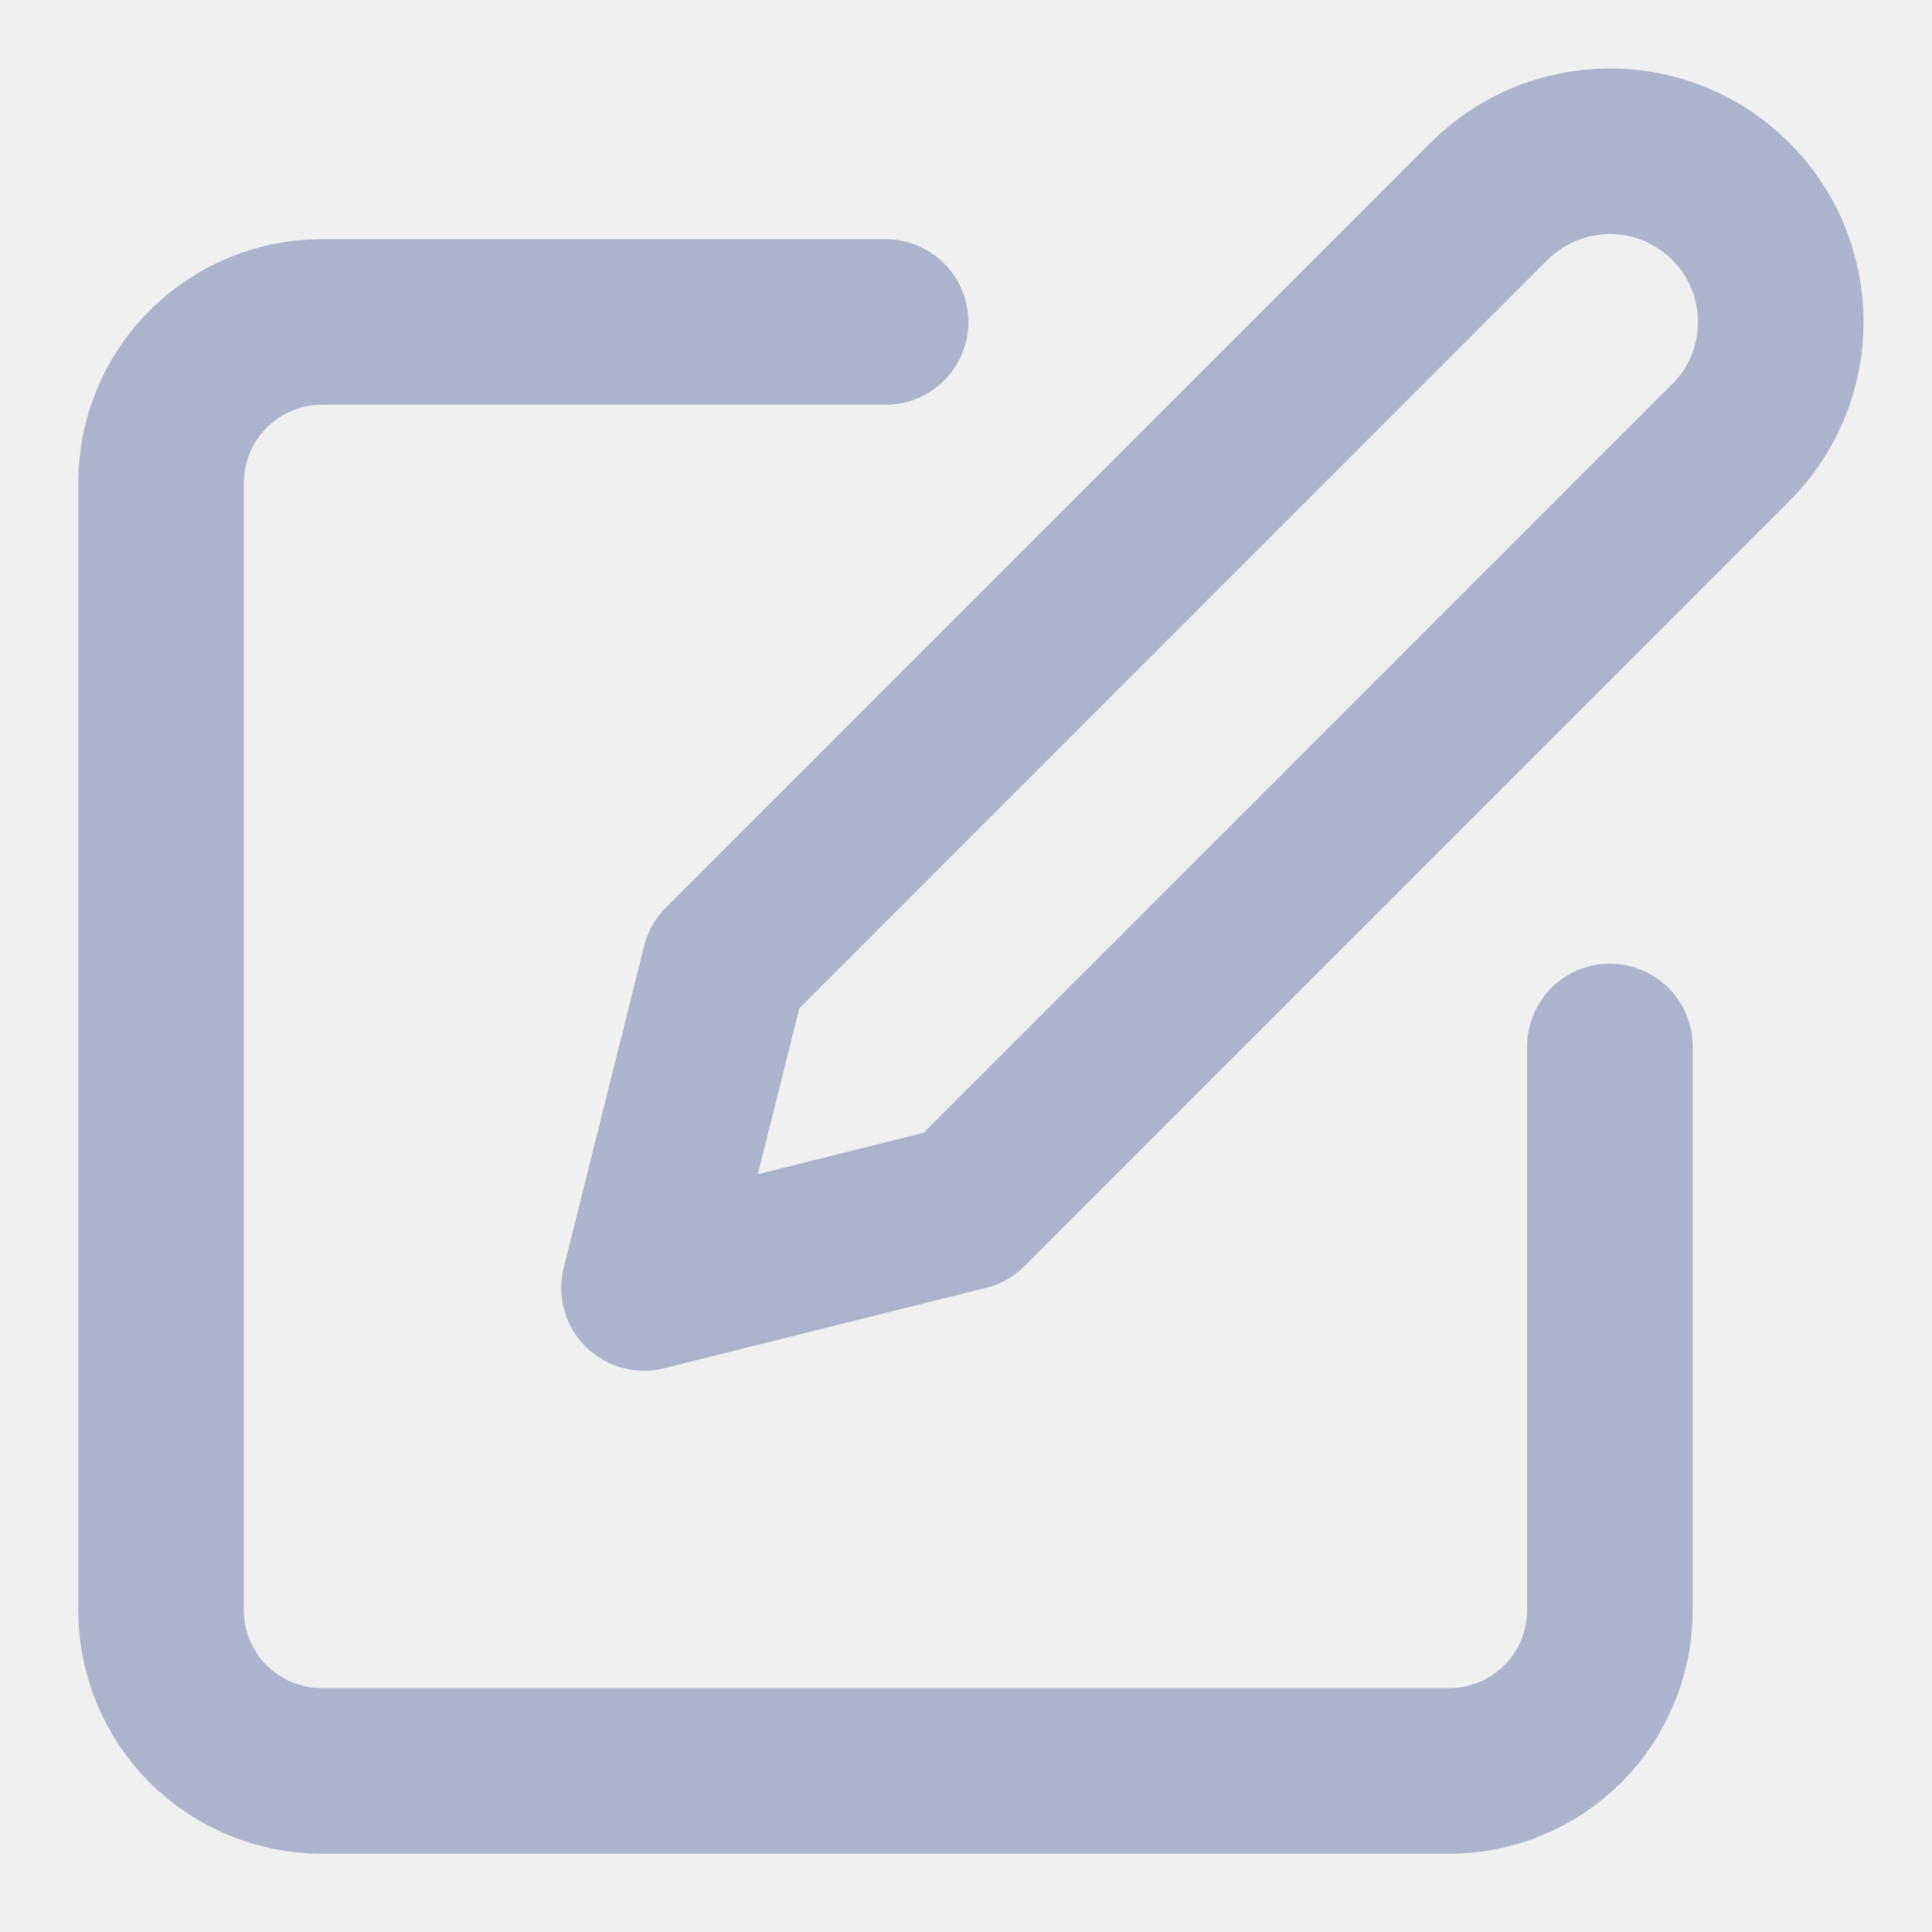
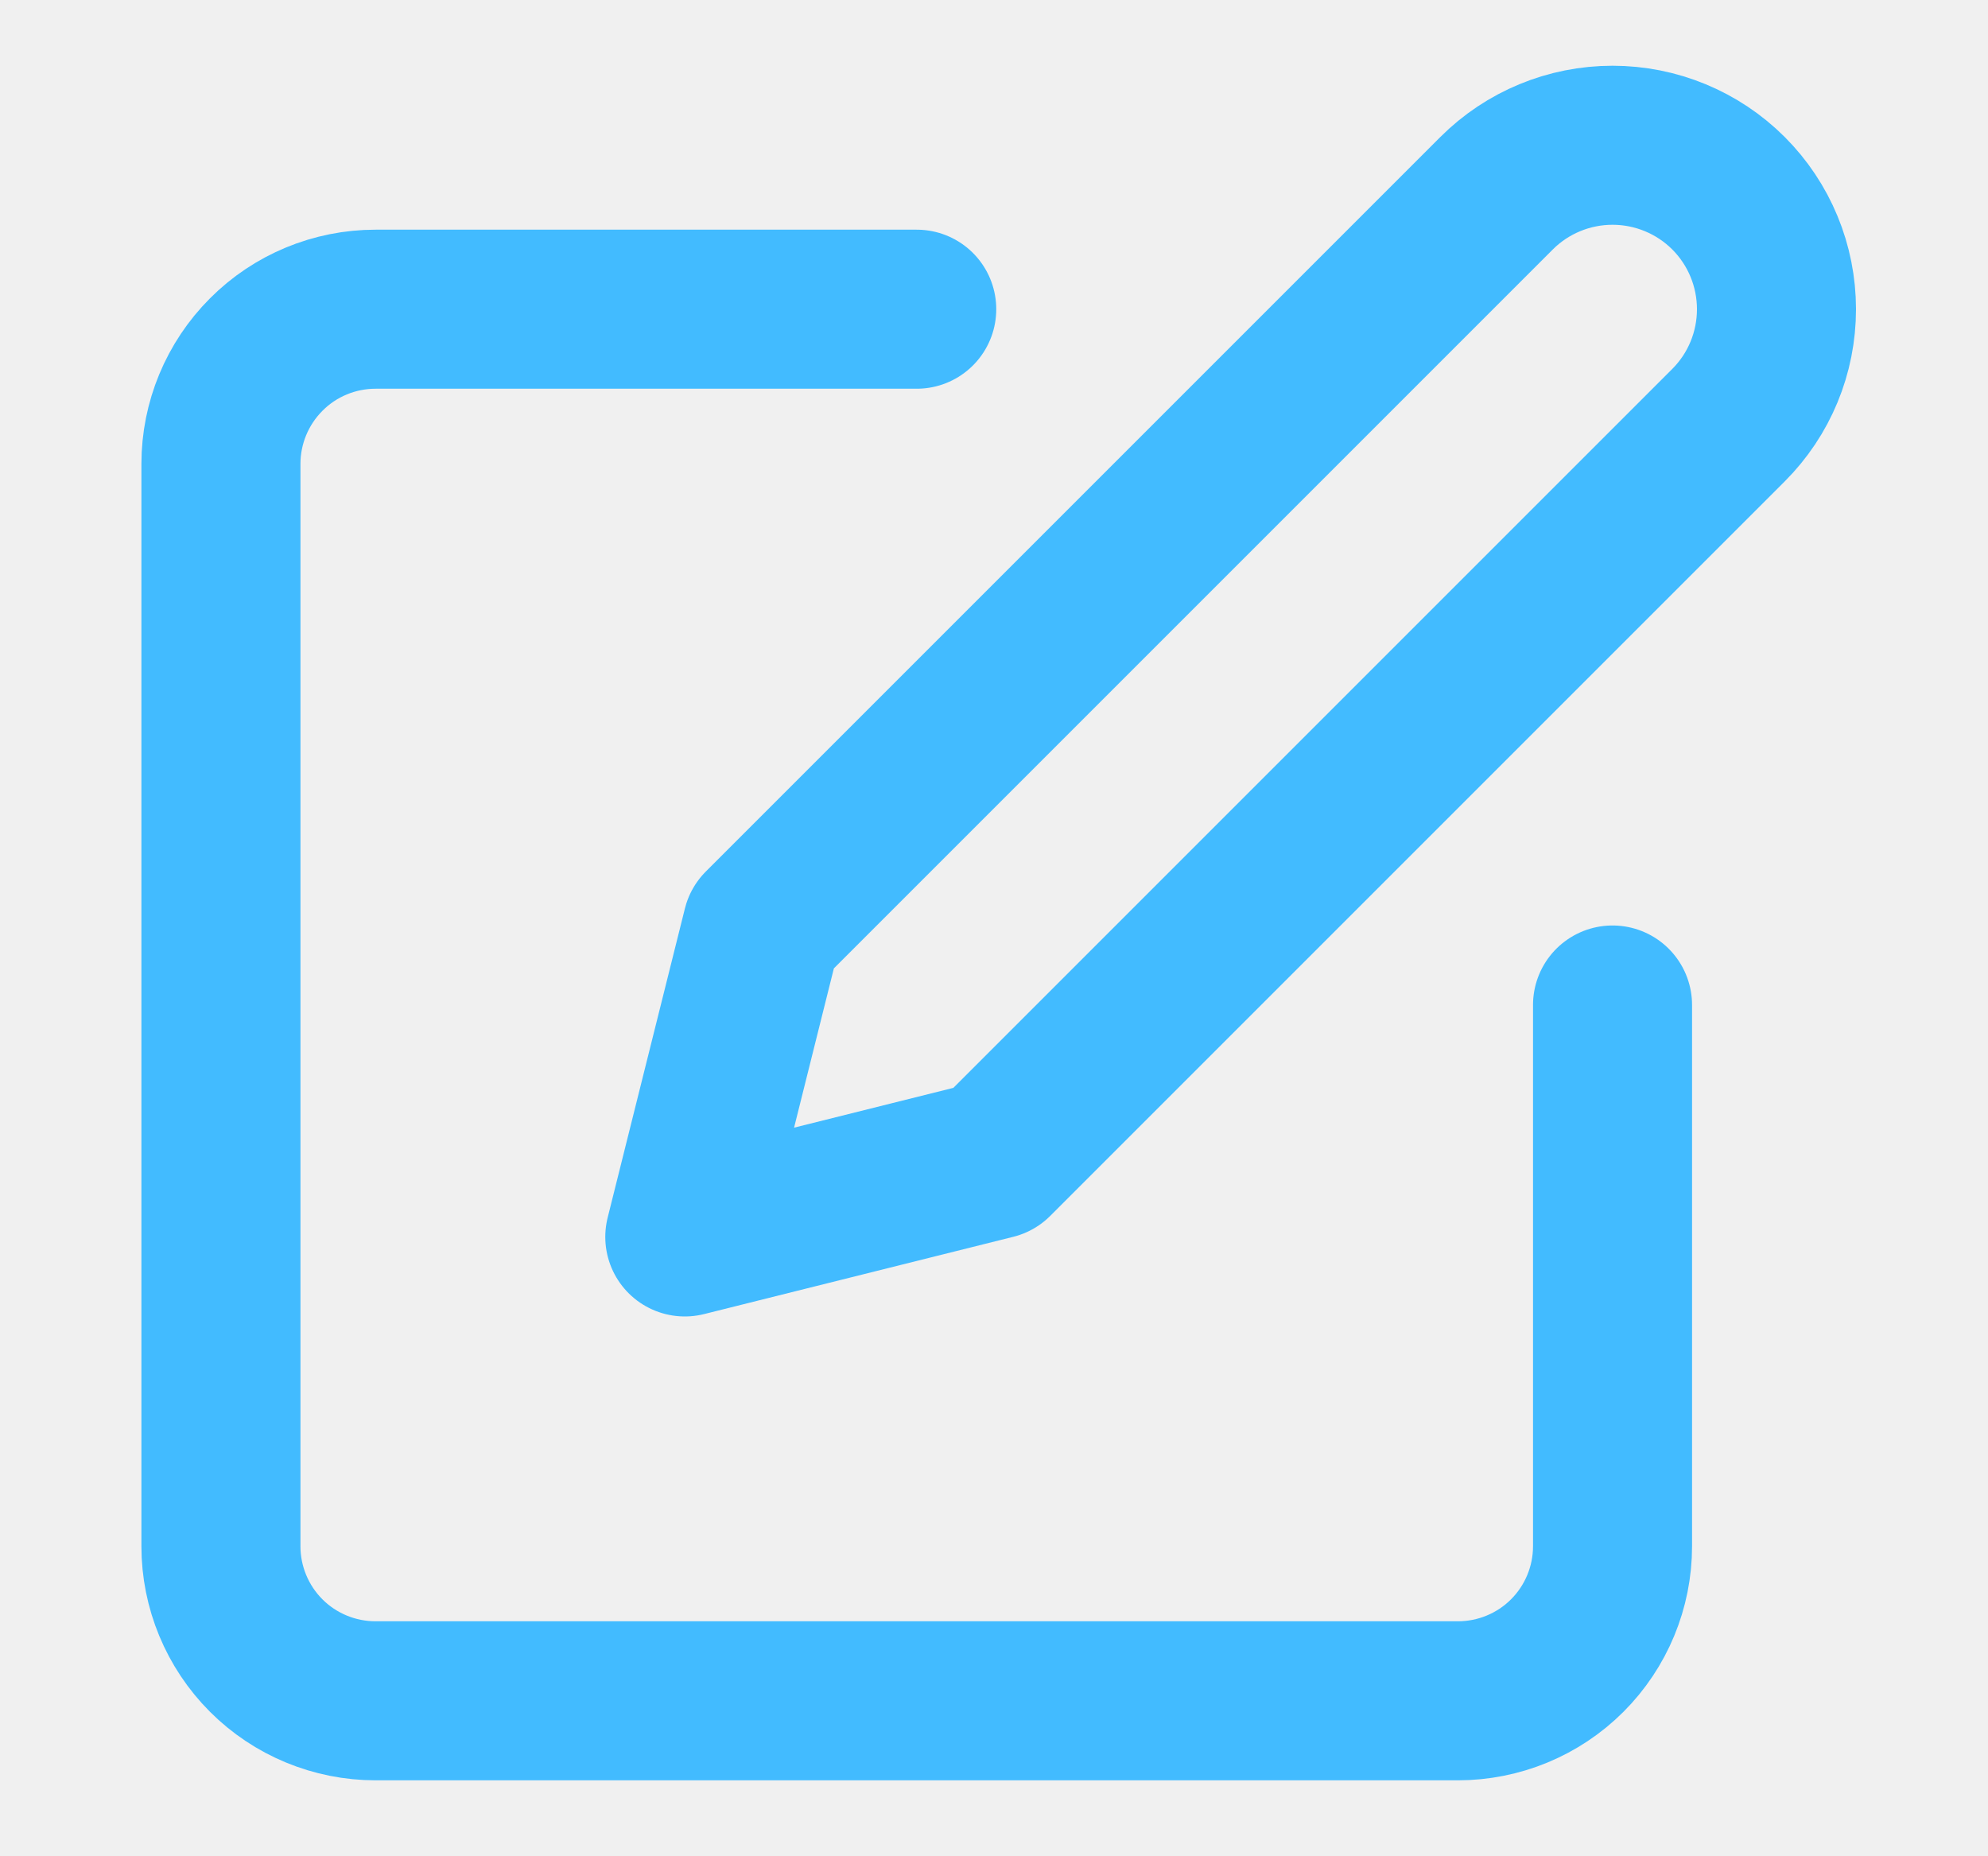
- <svg xmlns="http://www.w3.org/2000/svg" width="14" height="14" viewBox="0 0 14 14" fill="none">
-   <g clip-path="url(#clip0_489_4881)">
-     <path d="M6.417 2.333H2.333C2.024 2.333 1.727 2.456 1.508 2.675C1.289 2.894 1.167 3.191 1.167 3.5V11.667C1.167 11.976 1.289 12.273 1.508 12.492C1.727 12.71 2.024 12.833 2.333 12.833H10.5C10.809 12.833 11.106 12.71 11.325 12.492C11.544 12.273 11.666 11.976 11.666 11.667V7.583M10.791 1.458C11.024 1.226 11.338 1.096 11.666 1.096C11.995 1.096 12.309 1.226 12.541 1.458C12.774 1.69 12.904 2.005 12.904 2.333C12.904 2.662 12.774 2.976 12.541 3.208L7 8.75L4.667 9.333L5.25 7L10.791 1.458Z" stroke="#ADB3CC" stroke-width="1.2" stroke-linecap="round" stroke-linejoin="round" />
+ <svg xmlns="http://www.w3.org/2000/svg" width="15" height="14" viewBox="0 0 15 14" fill="none">
+   <g clip-path="url(#clip0_2773_2423)">
+     <path d="M6.917 2.333H2.834C2.524 2.333 2.227 2.456 2.009 2.675C1.79 2.894 1.667 3.191 1.667 3.5V11.667C1.667 11.976 1.79 12.273 2.009 12.492C2.227 12.71 2.524 12.833 2.834 12.833H11C11.31 12.833 11.607 12.71 11.825 12.492C12.044 12.273 12.167 11.976 12.167 11.667V7.583M11.292 1.458C11.524 1.226 11.839 1.096 12.167 1.096C12.495 1.096 12.81 1.226 13.042 1.458C13.274 1.69 13.404 2.005 13.404 2.333C13.404 2.662 13.274 2.976 13.042 3.208L7.5 8.75L5.167 9.333L5.75 7L11.292 1.458Z" stroke="#42BBFF" stroke-width="1.2" stroke-linecap="round" stroke-linejoin="round" />
  </g>
  <defs>
-     <clipPath id="clip0_489_4881">
-       <rect width="14" height="14" fill="white" />
+     <clipPath id="clip0_2773_2423">
+       <rect width="14" height="14" fill="white" transform="translate(0.5)" />
    </clipPath>
  </defs>
</svg>
